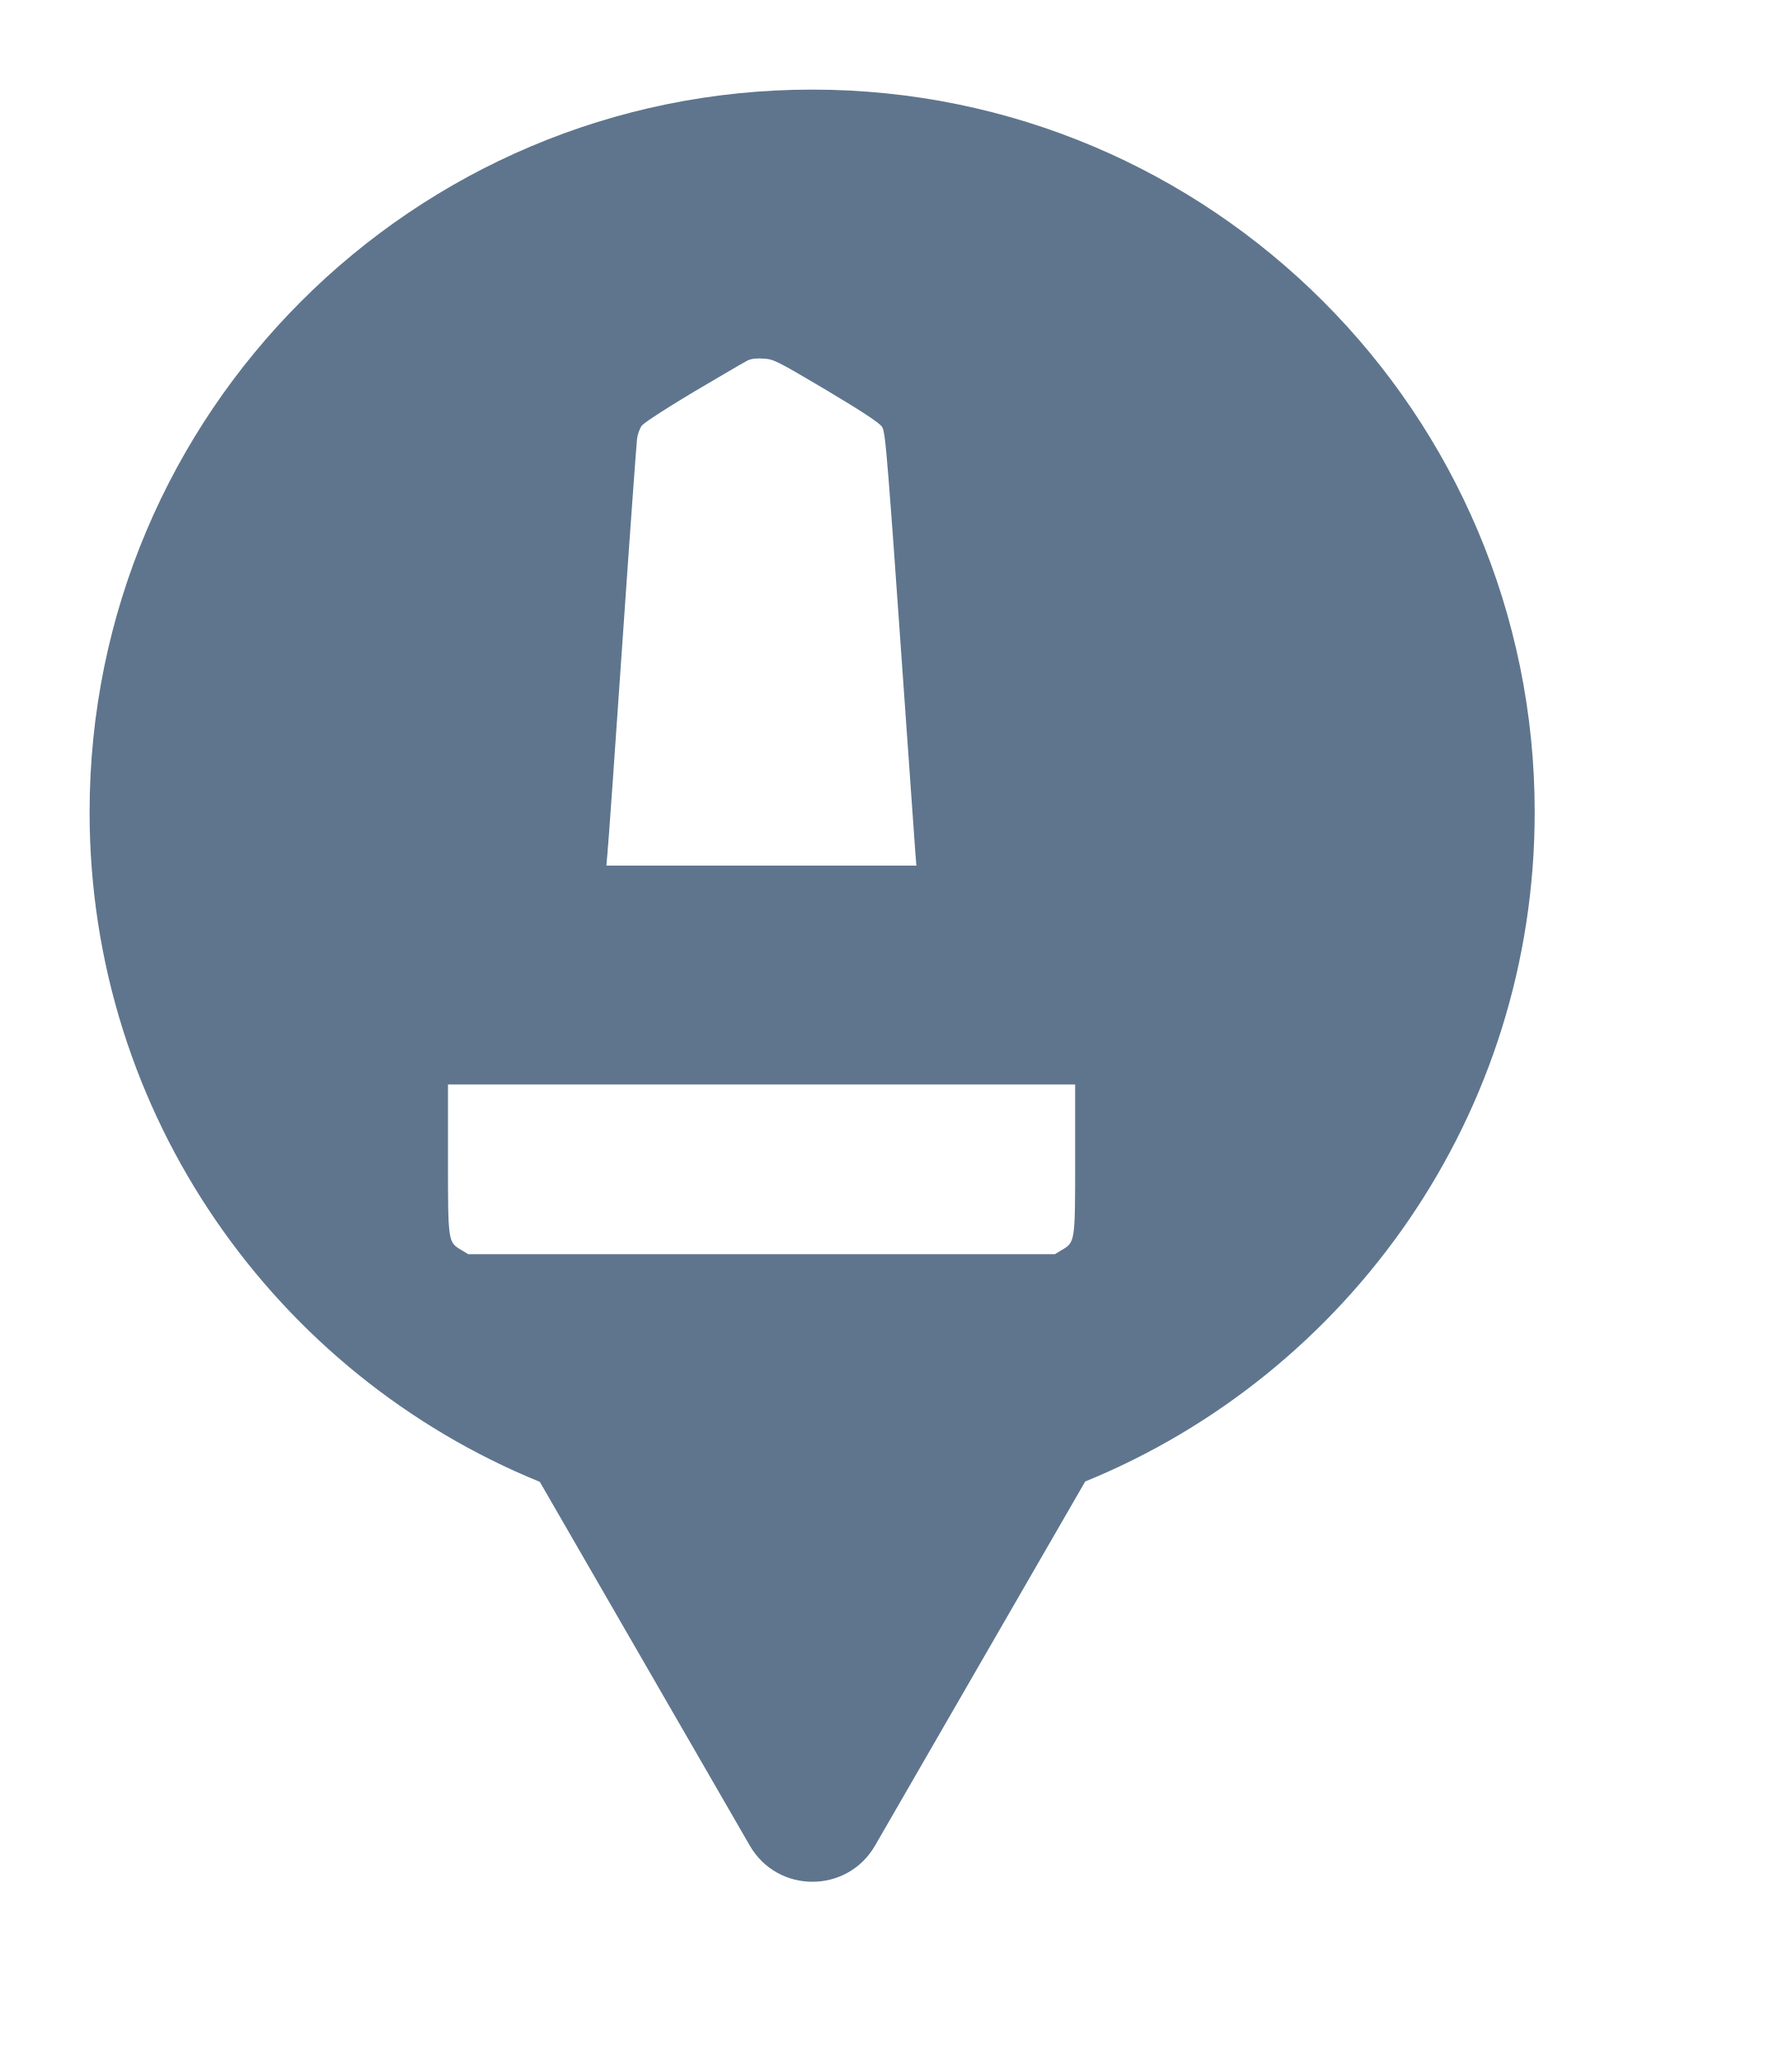
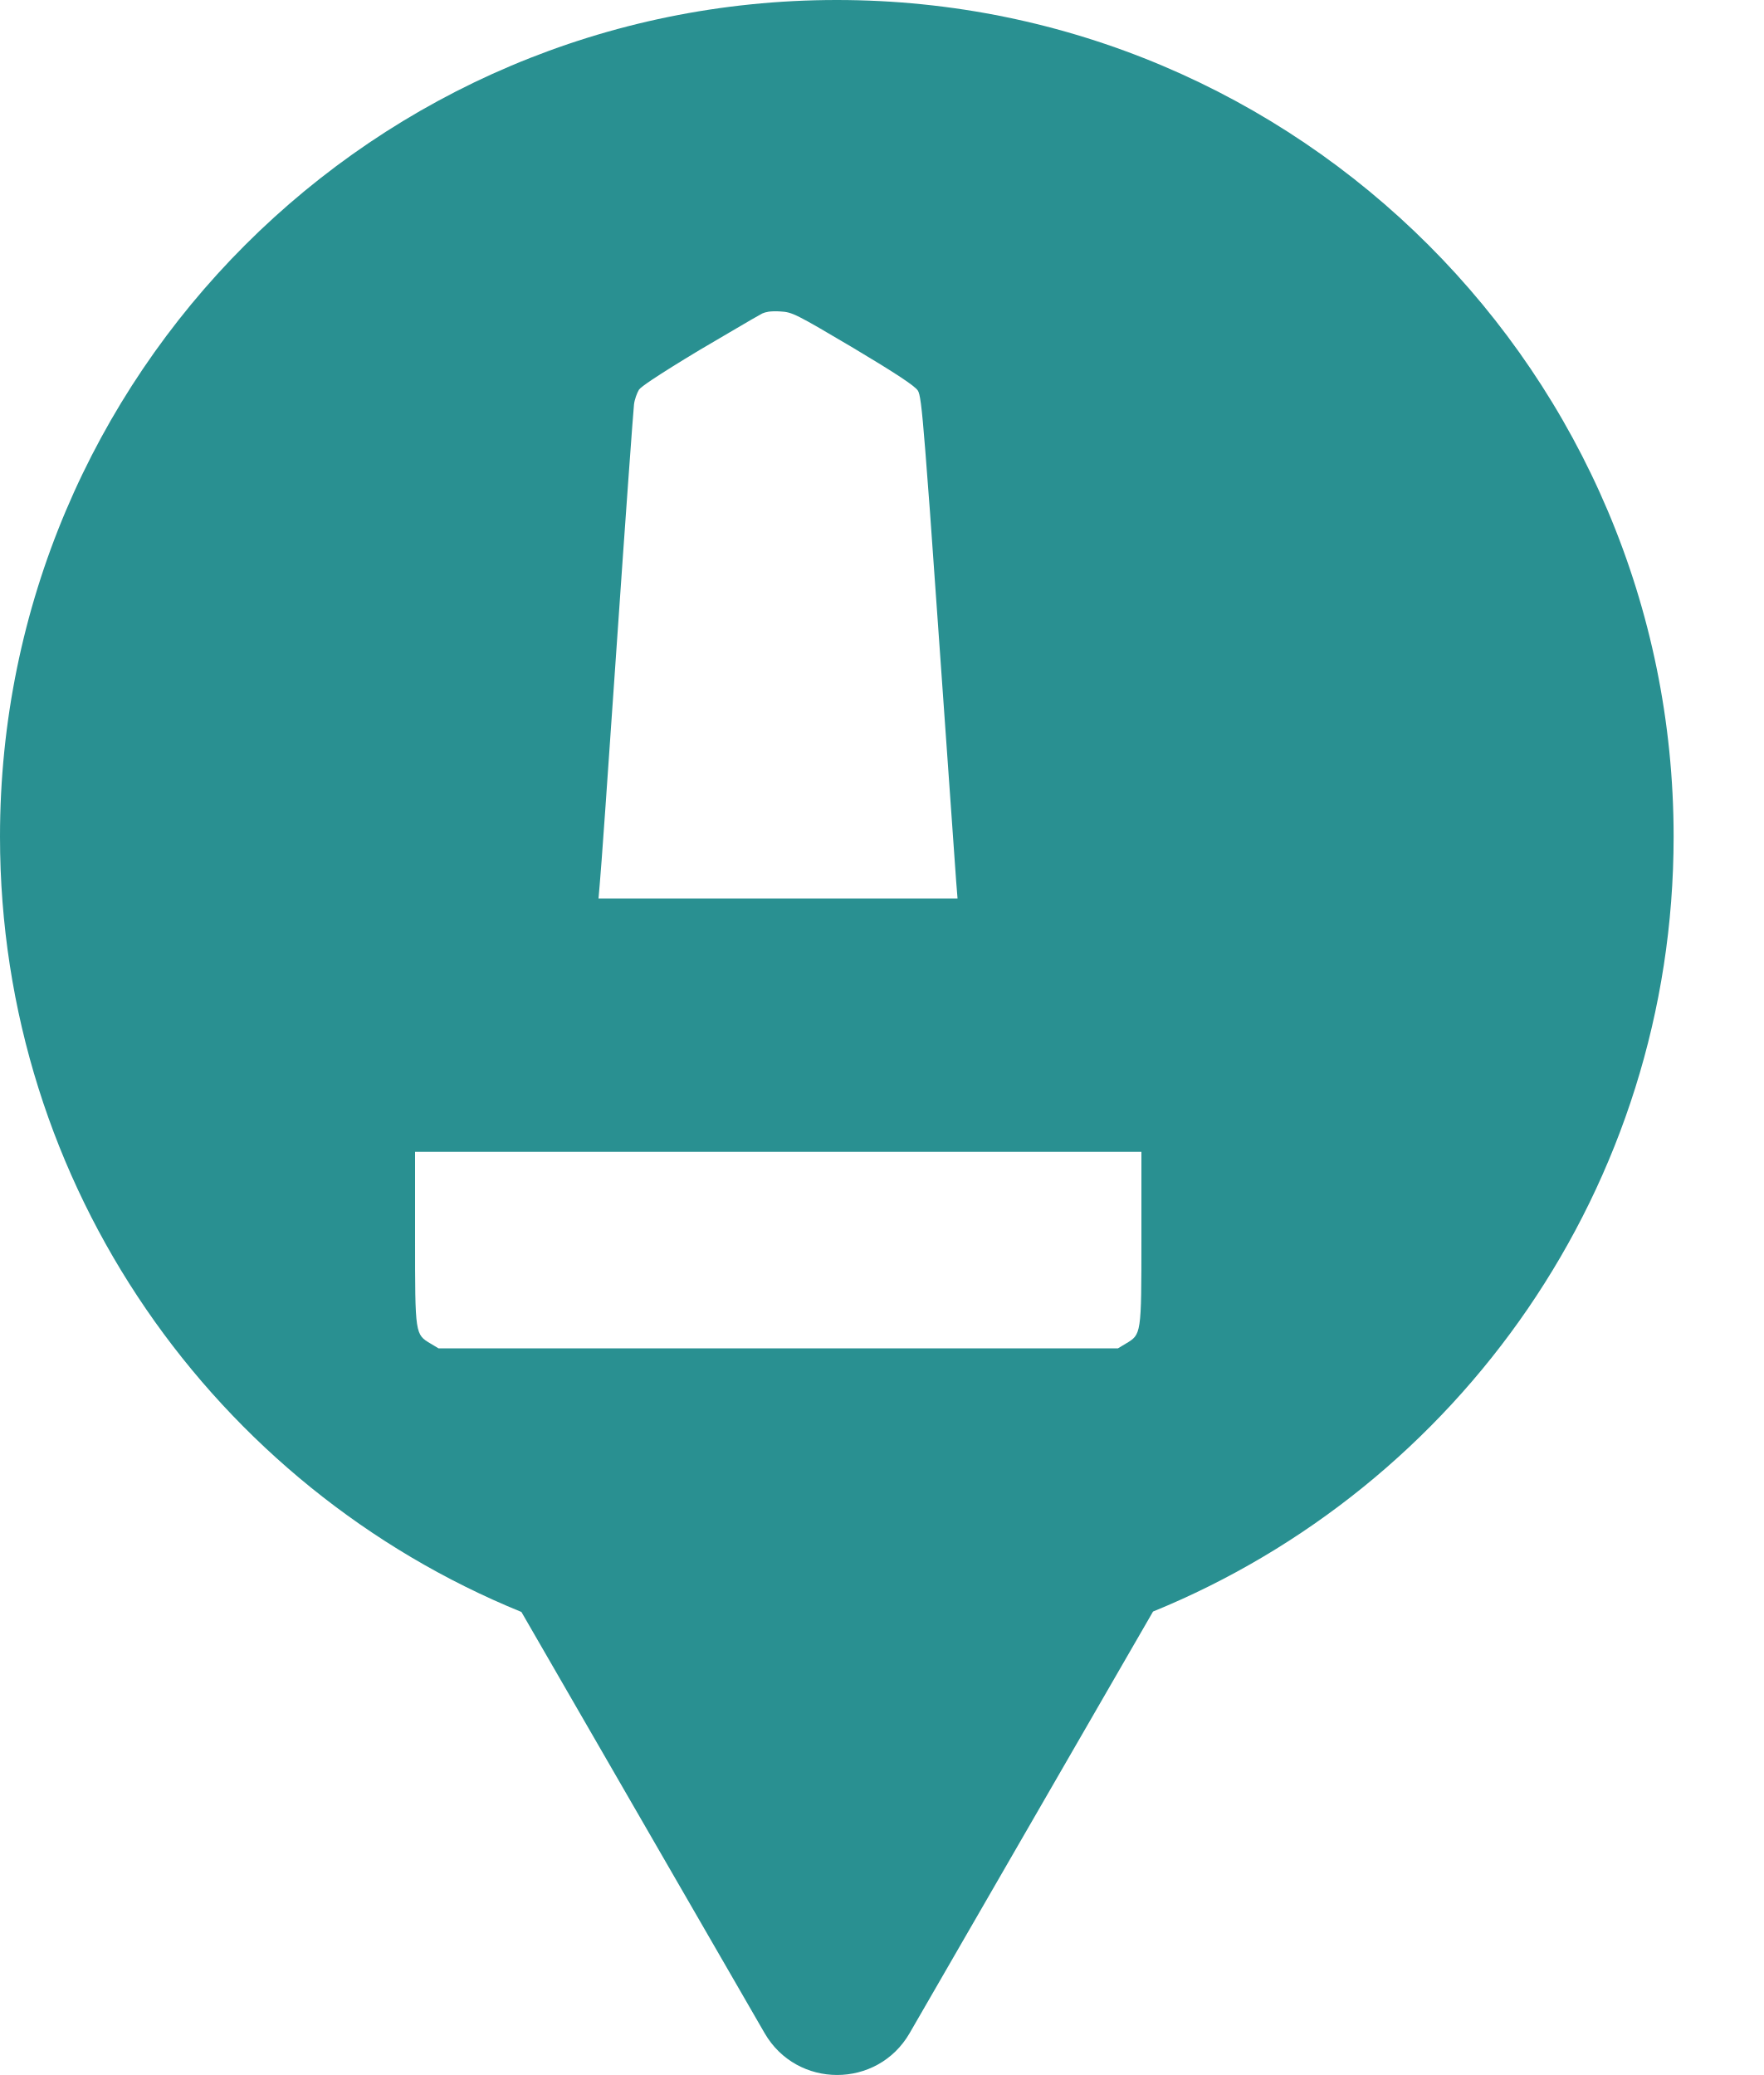
- <svg xmlns="http://www.w3.org/2000/svg" viewBox="0 0 20 23" height="23" width="20">
-   <rect fill="none" x="0" y="0" width="20" height="23" />
-   <path fill="#5e758d" transform="translate(1 1)" d="M11.112 15.533C14.055 14.331 16.129 11.44 16.129 8.064C16.129 3.611 12.519 0 8.064 0C3.61 0 0 3.611 0 8.064C0 11.443 2.078 14.336 5.025 15.537L7.369 19.597C7.68 20.134 8.455 20.134 8.766 19.597L11.112 15.533ZM7.034 3.202C7.202 3.103 7.326 3.031 7.347 3.021C7.362 3.014 7.383 3.008 7.408 3.004C7.44 3 7.479 2.999 7.521 3.002C7.635 3.008 7.668 3.025 8.224 3.354C8.626 3.594 8.816 3.719 8.845 3.764C8.866 3.795 8.881 3.886 8.917 4.34L8.962 4.929L9.044 6.082L9.215 8.498L9.228 8.66H7.497H5.768L5.78 8.52C5.789 8.441 5.863 7.389 5.946 6.18C6.029 4.971 6.104 3.945 6.11 3.898C6.115 3.852 6.139 3.787 6.158 3.756C6.168 3.741 6.212 3.708 6.285 3.659C6.387 3.591 6.543 3.493 6.743 3.373L7.034 3.202ZM5.223 9.881L5.101 10.535H7.5H9.9L9.777 9.881L9.655 9.227H7.5H5.346L5.223 9.881ZM4.151 12.951C4 12.861 4 12.867 4 11.935V11.102H7.5H11V11.935C11 12.867 11 12.861 10.849 12.951L10.774 12.996H7.5H4.226L4.151 12.951Z" />
+ <svg xmlns="http://www.w3.org/2000/svg" viewBox="0 0 17 20" height="20" width="17">
+   <rect fill="none" x="0" y="0" width="17" height="20" />
+   <path fill="#299091" transform="translate(0 0)" d="M11.112 15.533C14.055 14.331 16.129 11.44 16.129 8.064C16.129 3.611 12.519 0 8.064 0C3.61 0 0 3.611 0 8.064C0 11.443 2.078 14.336 5.025 15.537L7.369 19.597C7.68 20.134 8.455 20.134 8.766 19.597L11.112 15.533ZM7.034 3.202C7.202 3.103 7.326 3.031 7.347 3.021C7.362 3.014 7.383 3.008 7.408 3.004C7.44 3 7.479 2.999 7.521 3.002C7.635 3.008 7.668 3.025 8.224 3.354C8.626 3.594 8.816 3.719 8.845 3.764C8.866 3.795 8.881 3.886 8.917 4.34L8.962 4.929L9.044 6.082L9.215 8.498L9.228 8.66H7.497H5.768L5.78 8.52C5.789 8.441 5.863 7.389 5.946 6.18C6.029 4.971 6.104 3.945 6.11 3.898C6.115 3.852 6.139 3.787 6.158 3.756C6.168 3.741 6.212 3.708 6.285 3.659C6.387 3.591 6.543 3.493 6.743 3.373L7.034 3.202ZM5.223 9.881L5.101 10.535H7.5H9.9L9.777 9.881L9.655 9.227H7.5H5.346L5.223 9.881ZM4.151 12.951C4 12.861 4 12.867 4 11.935V11.102H7.5H11V11.935C11 12.867 11 12.861 10.849 12.951L10.774 12.996H7.5H4.226L4.151 12.951Z" />
</svg>
